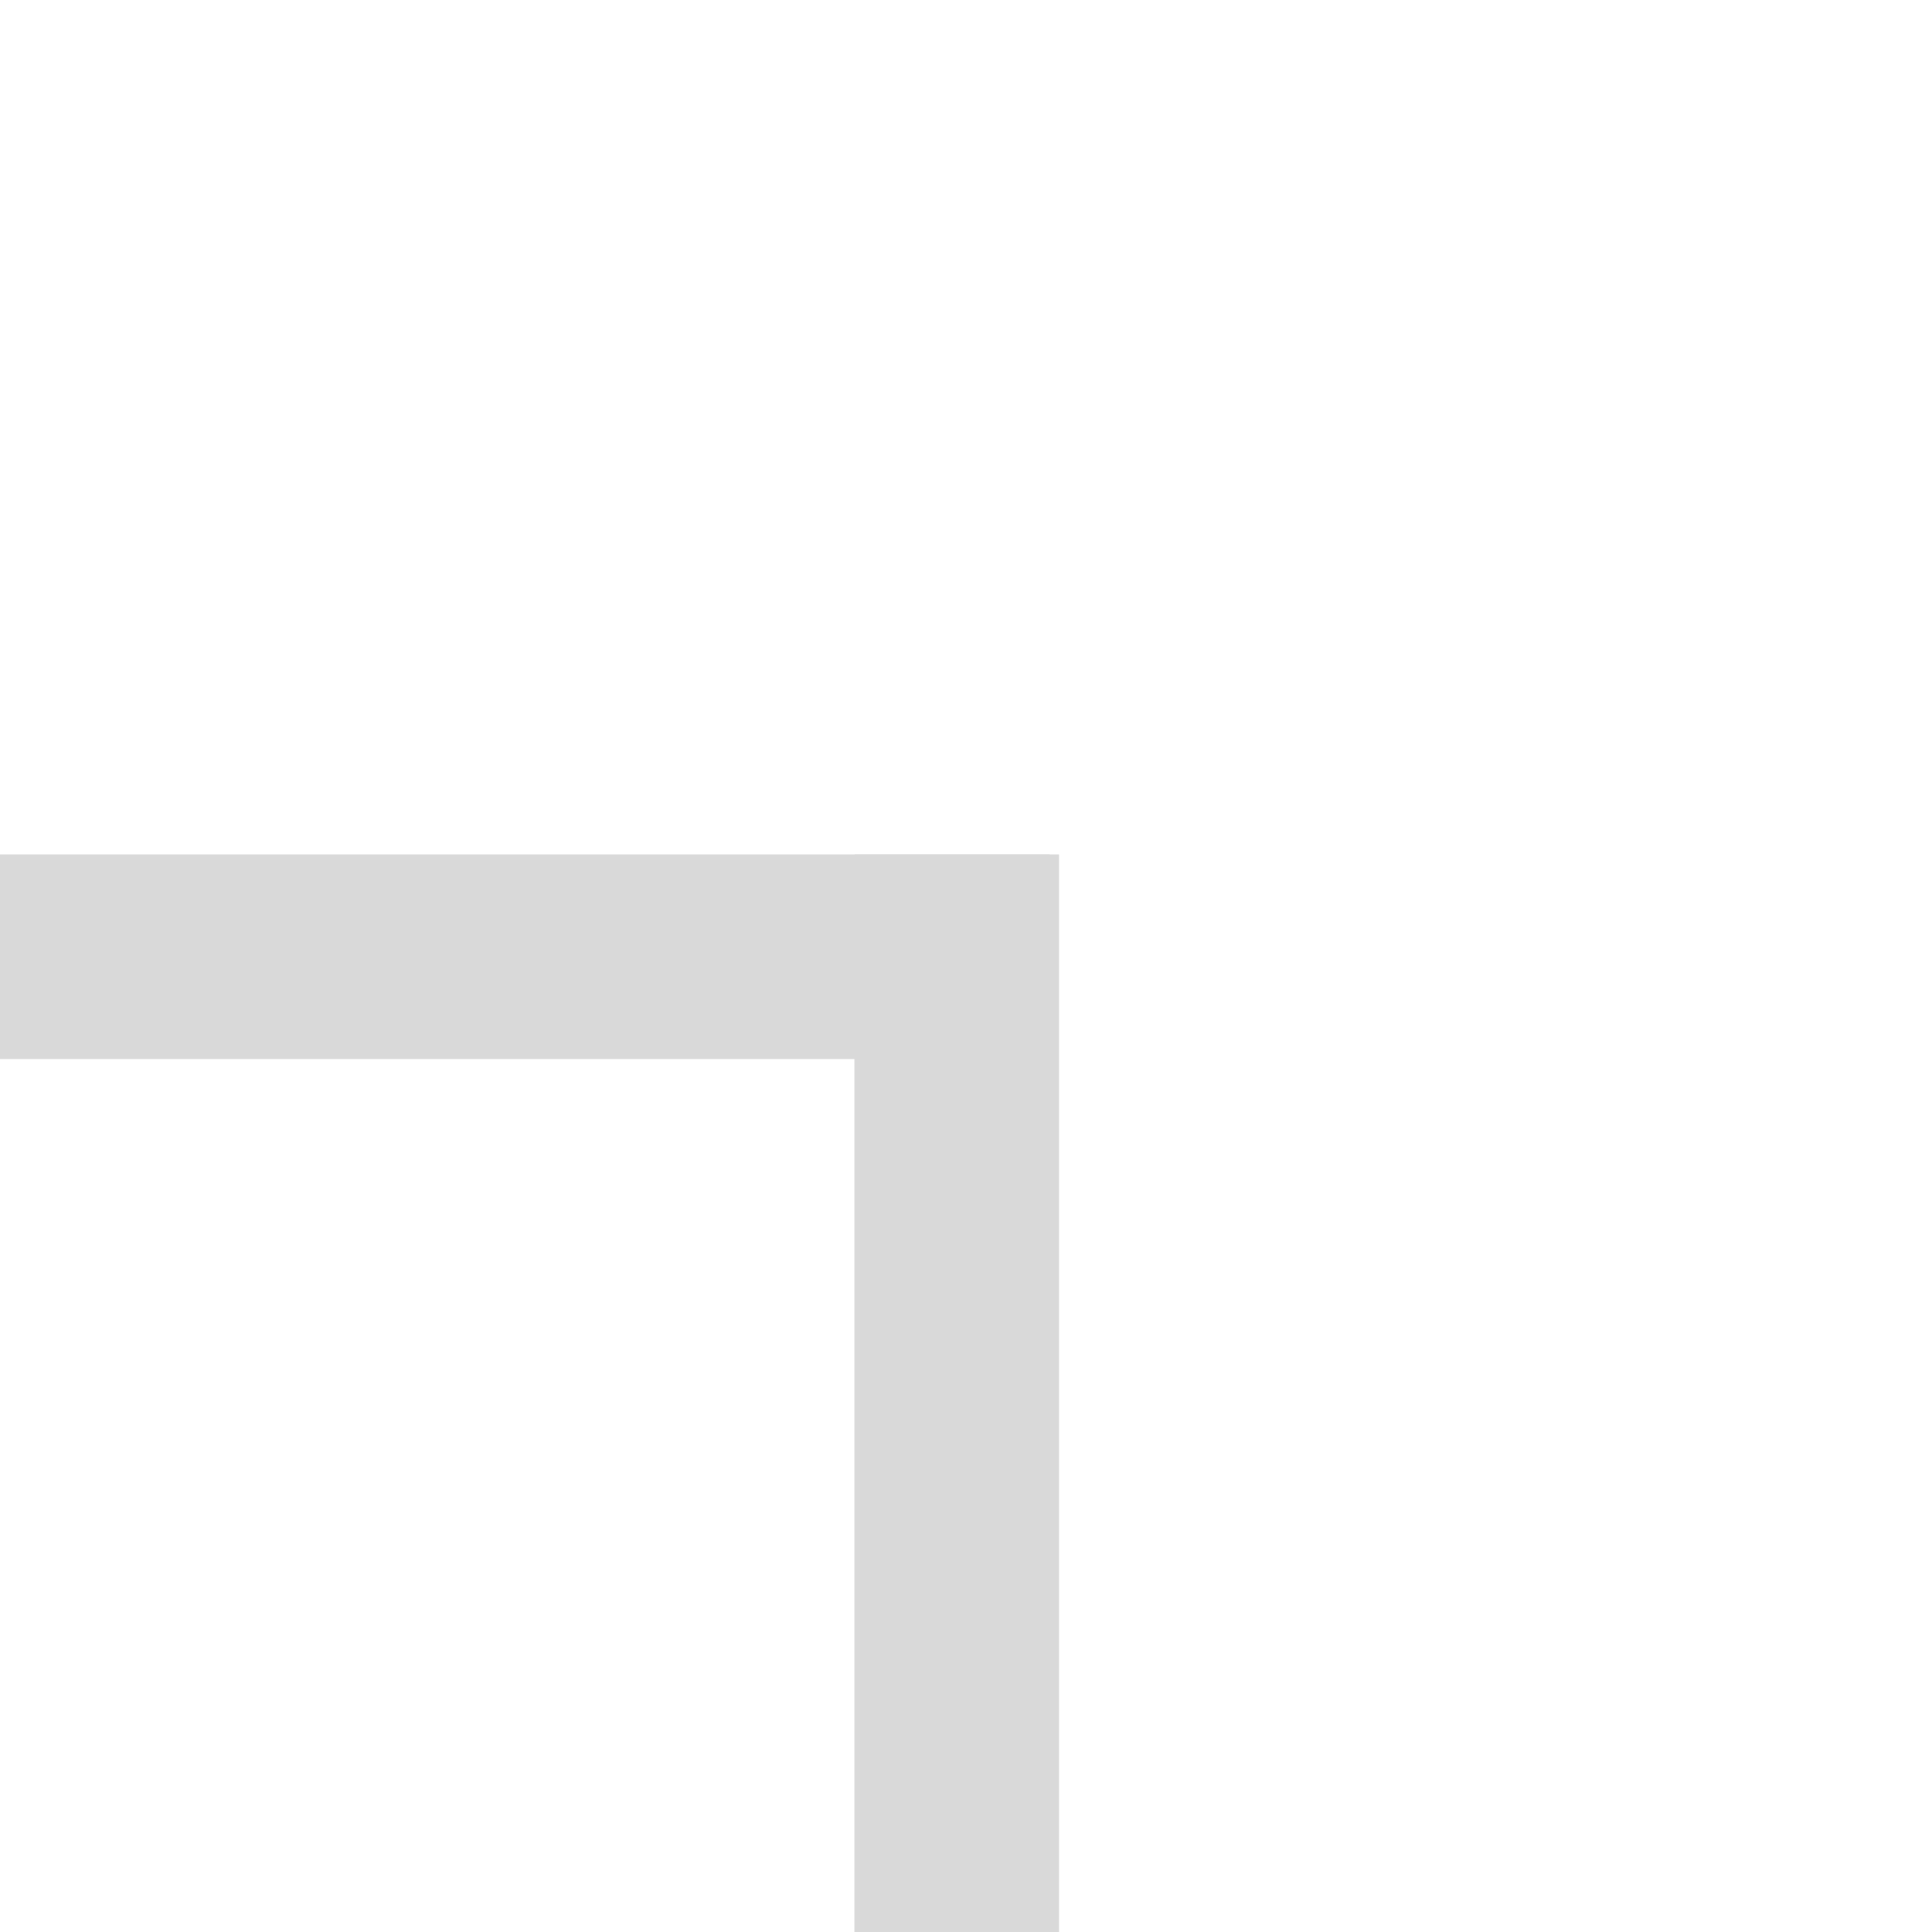
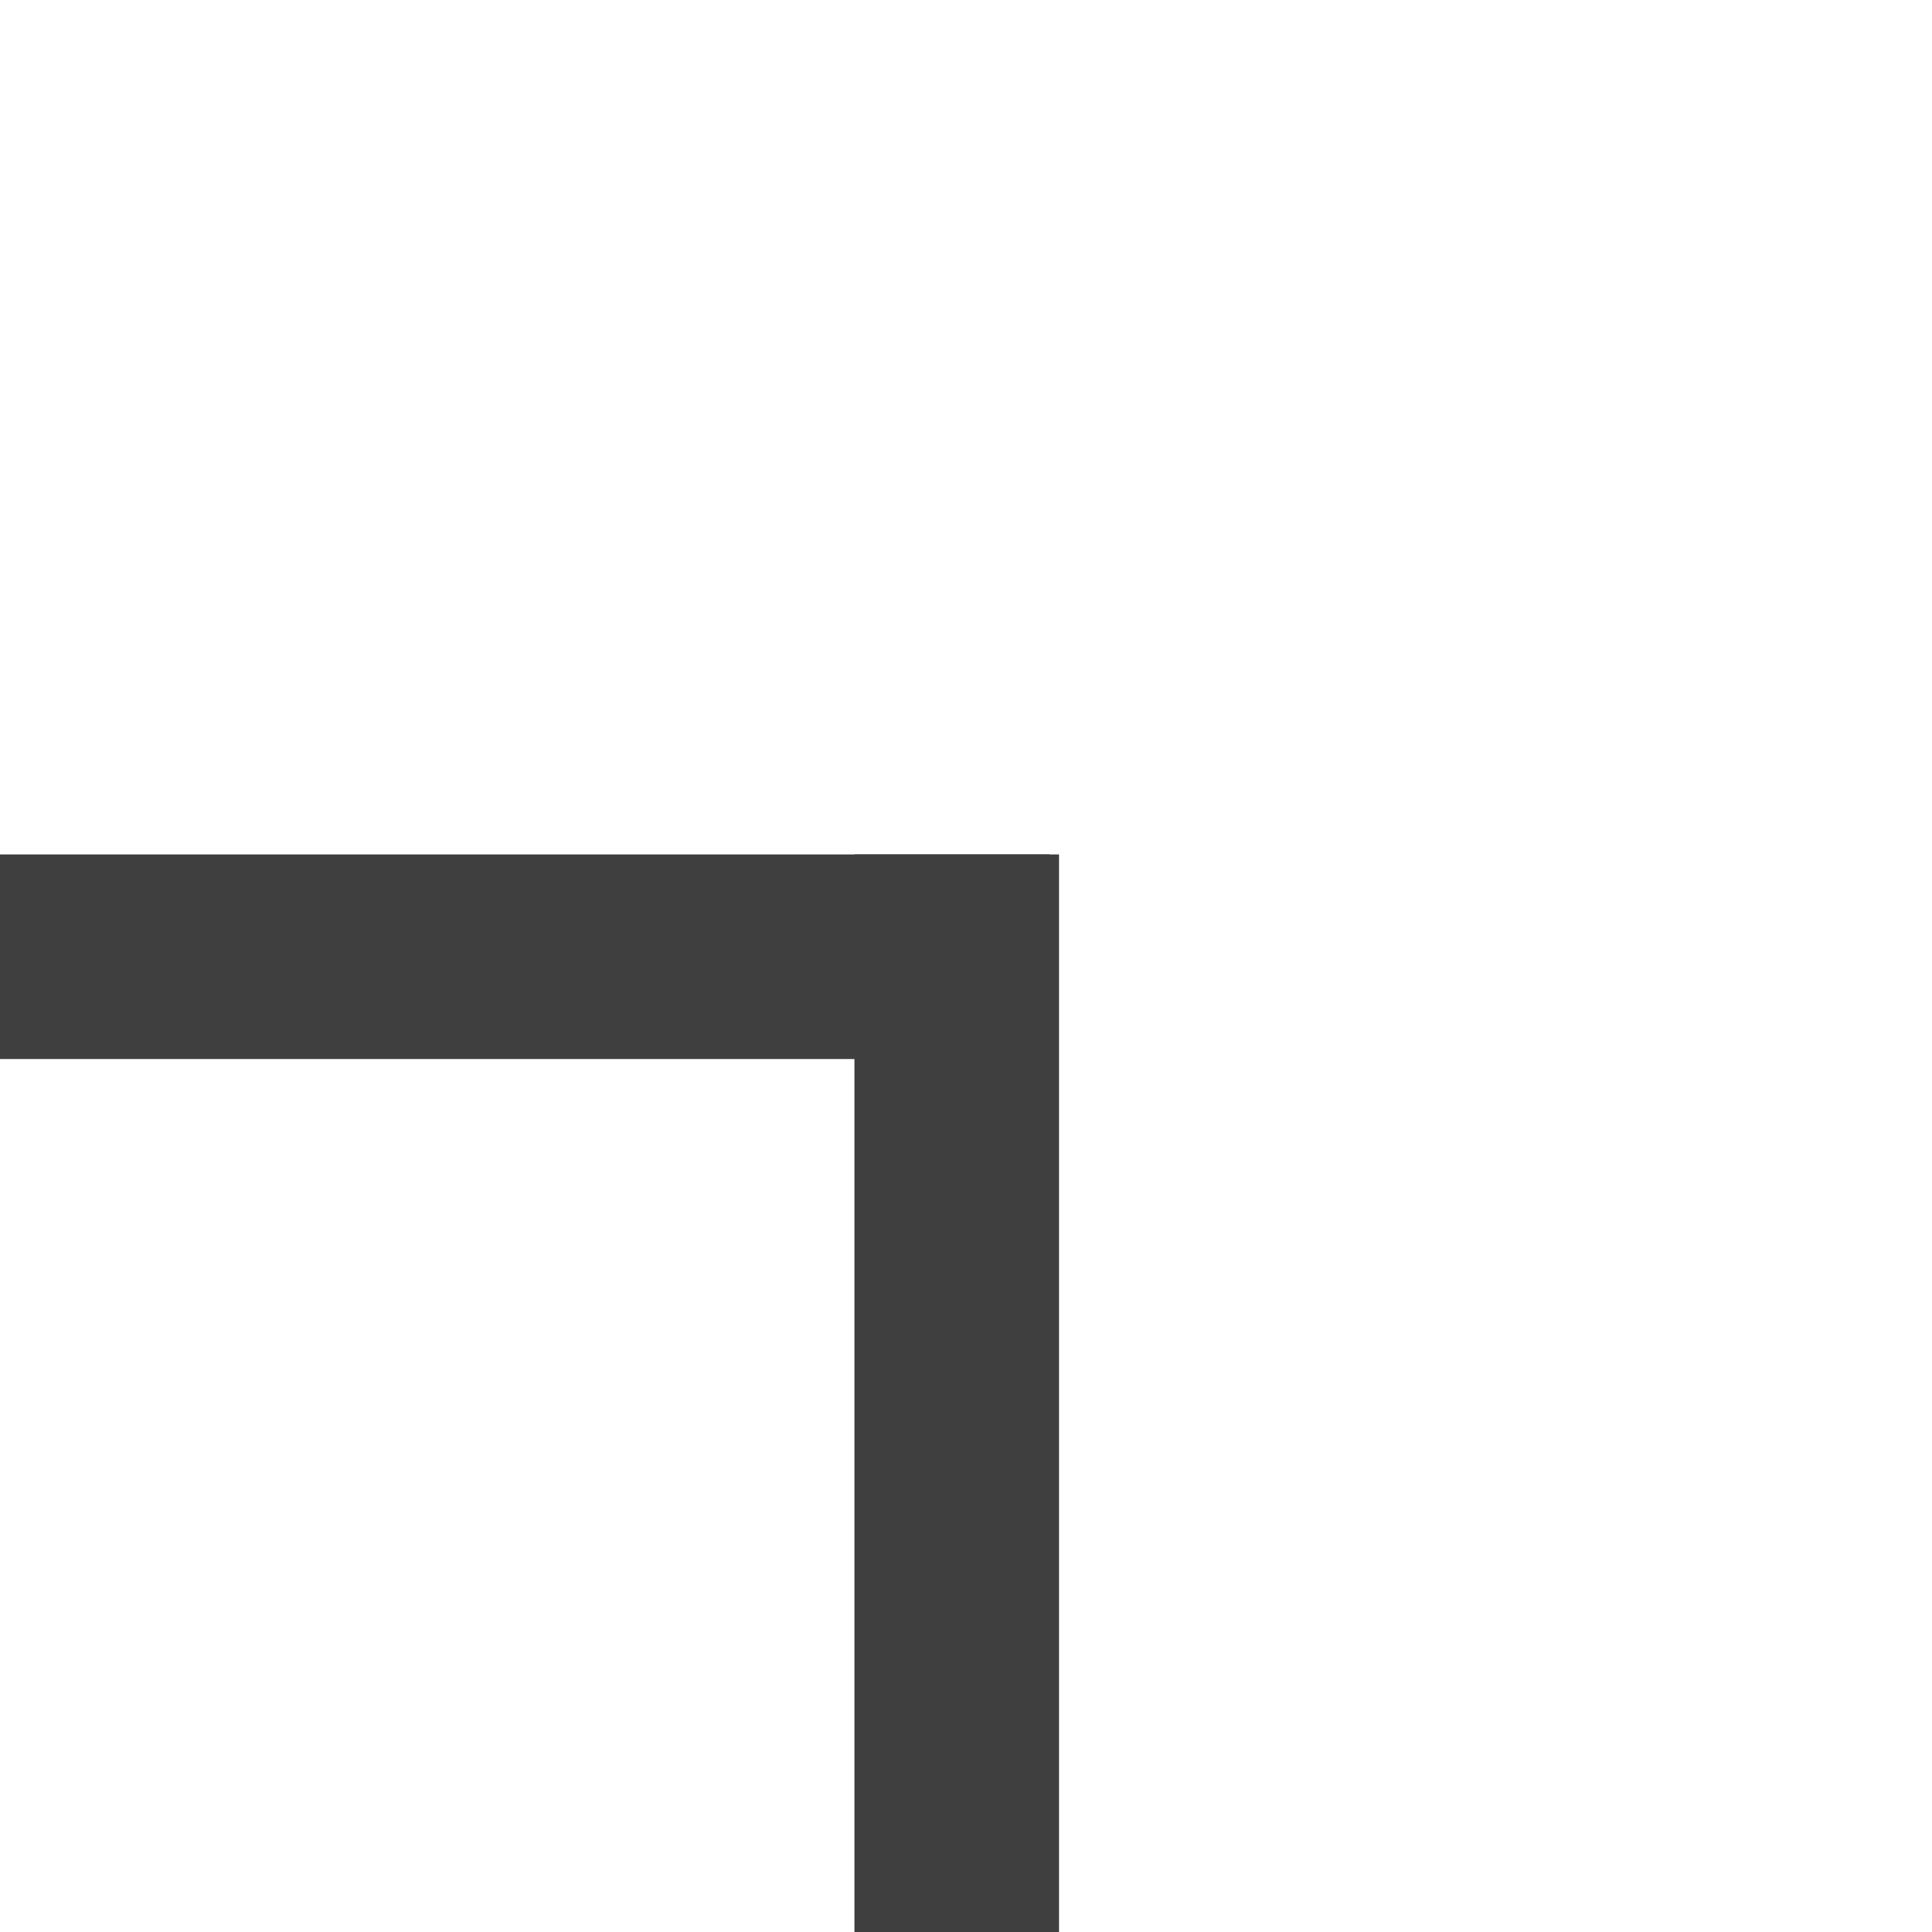
<svg xmlns="http://www.w3.org/2000/svg" width="104" height="104" viewBox="0 0 104 104" fill="none">
-   <path d="M0 46H56.5V57H0V46Z" fill="#D9D9D9" />
-   <path d="M0 46H56.5V57H0V46Z" fill="#D9D9D9" />
-   <path d="M46 104V46H57V104H46Z" fill="#D9D9D9" />
-   <path d="M46 104V46H57V104H46Z" fill="#D9D9D9" />
+   <path d="M0 46H56.5V57H0V46Z" fill="#3f3f3f" />
+   <path d="M0 46H56.5V57H0V46Z" fill="#3f3f3f" />
+   <path d="M46 104V46H57V104H46Z" fill="#3f3f3f" />
+   <path d="M46 104V46H57V104H46Z" fill="#3f3f3f" />
</svg>
